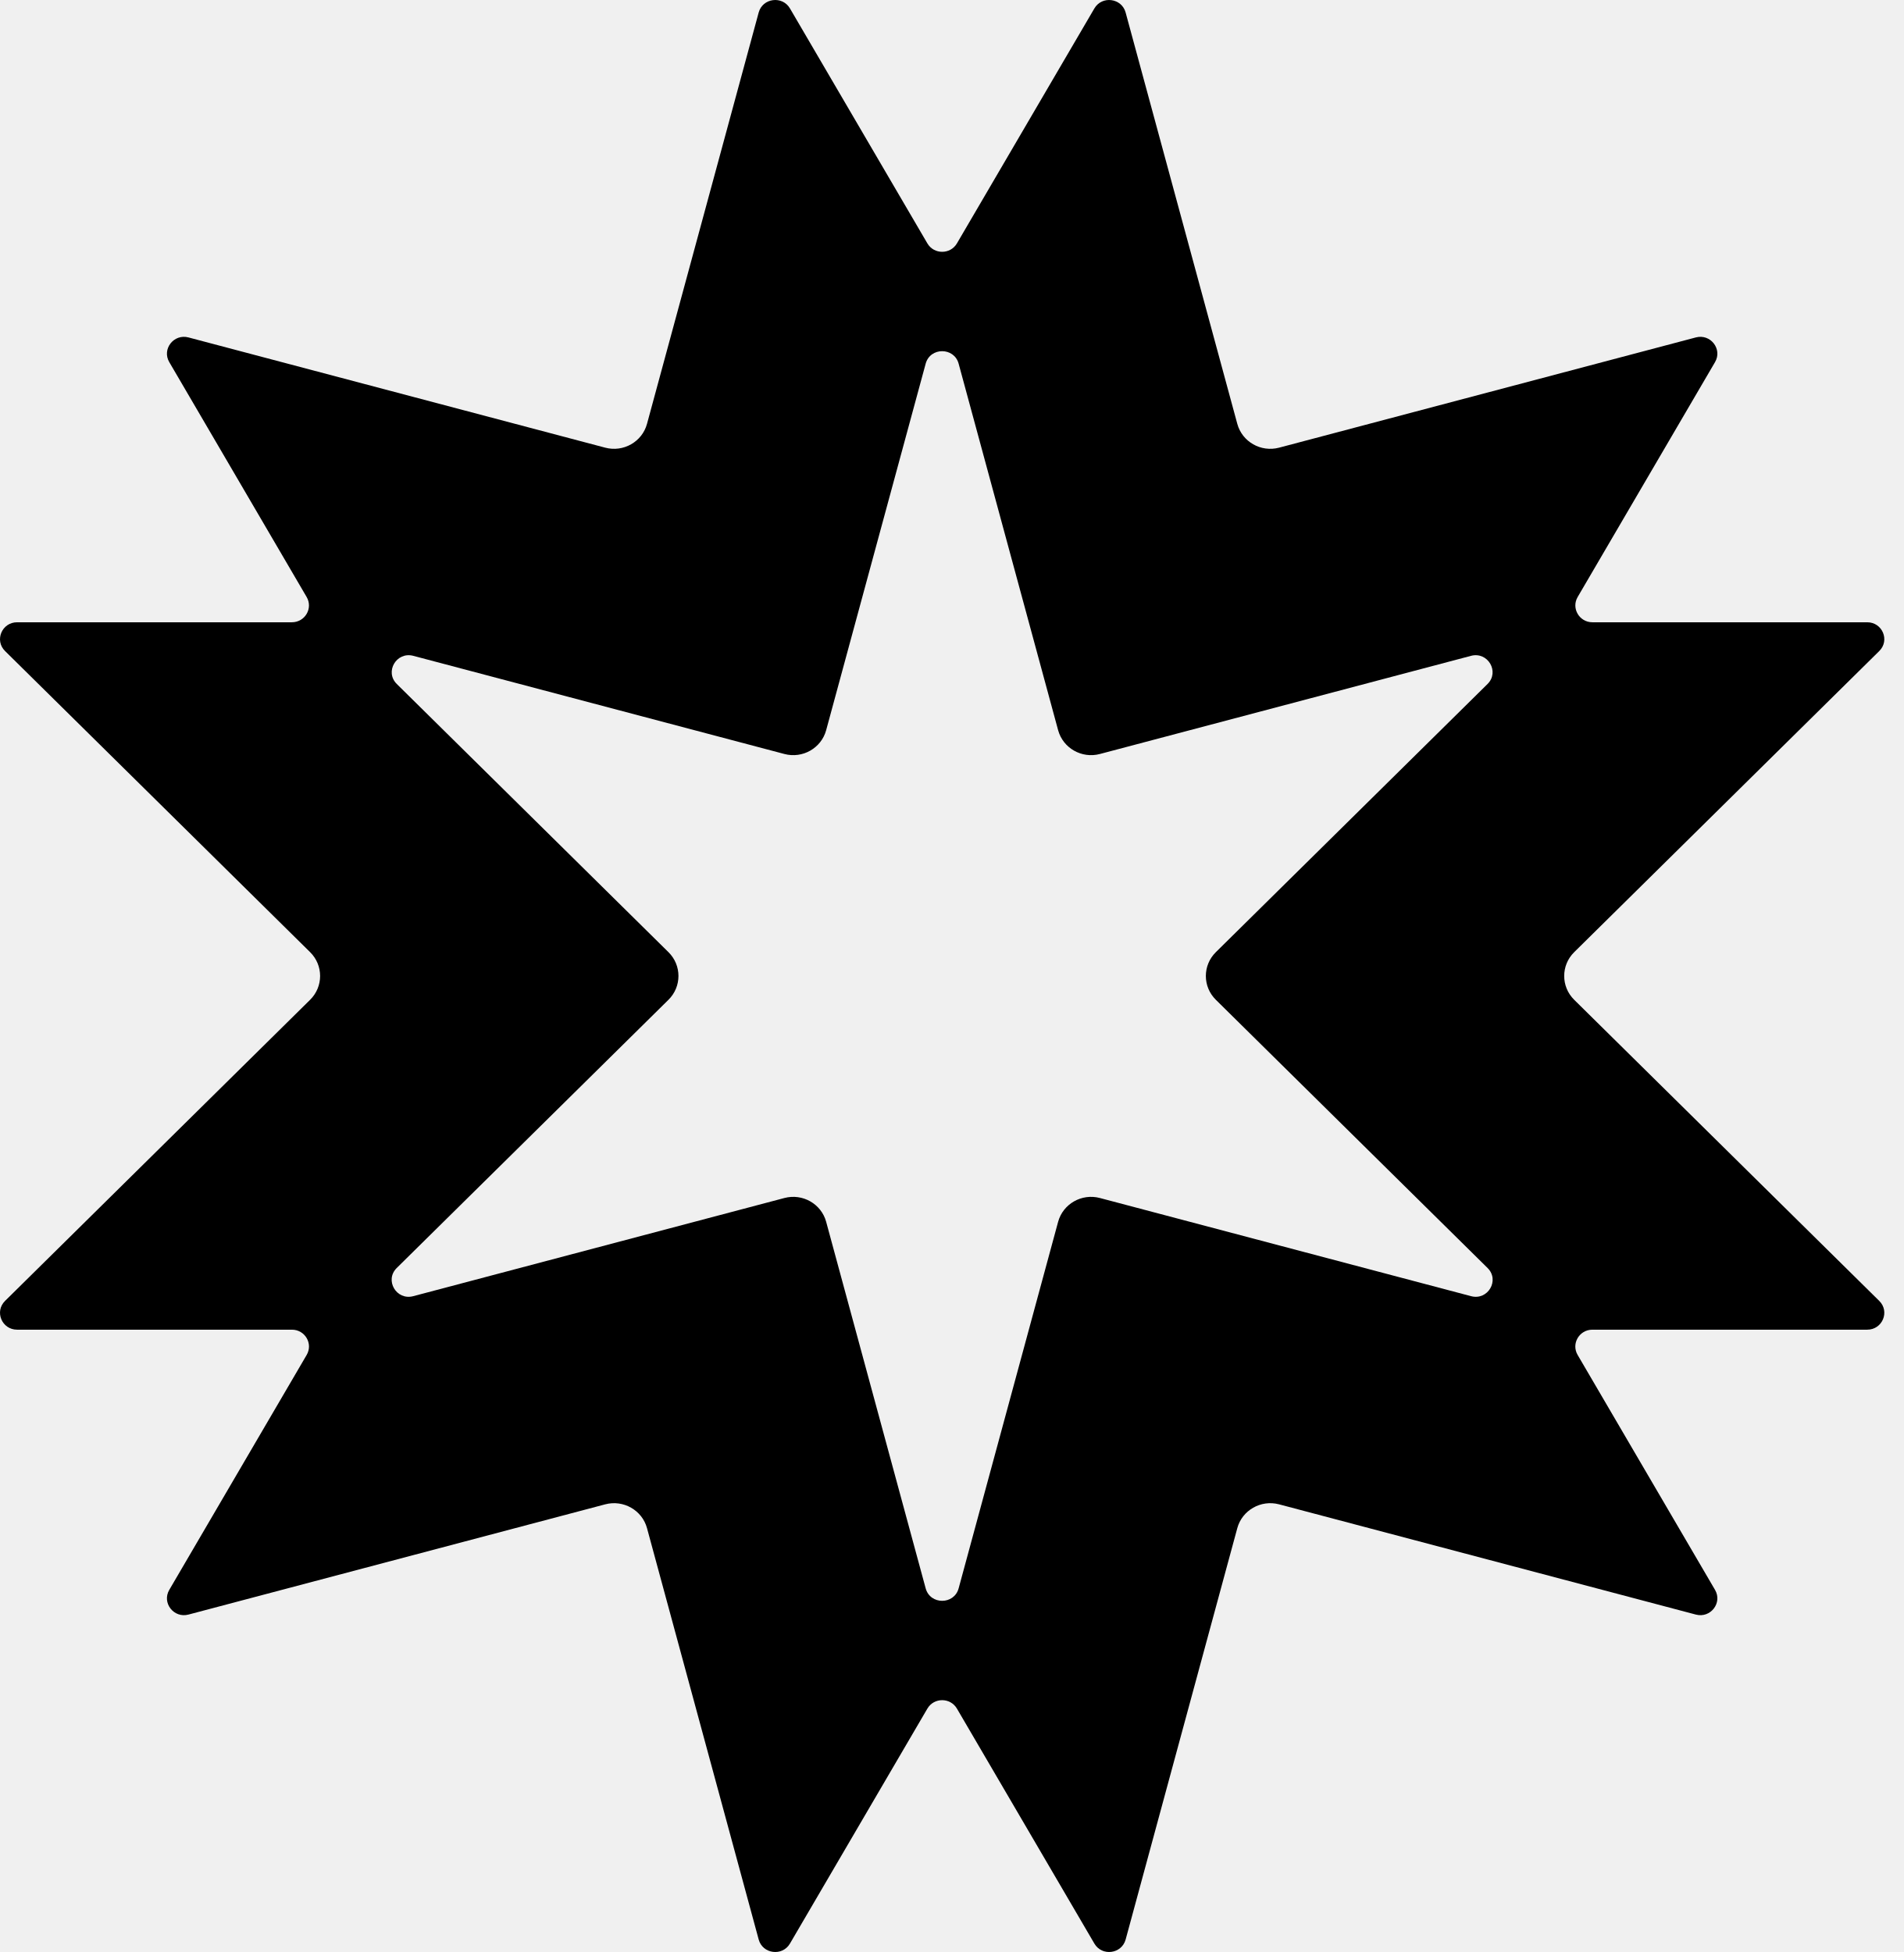
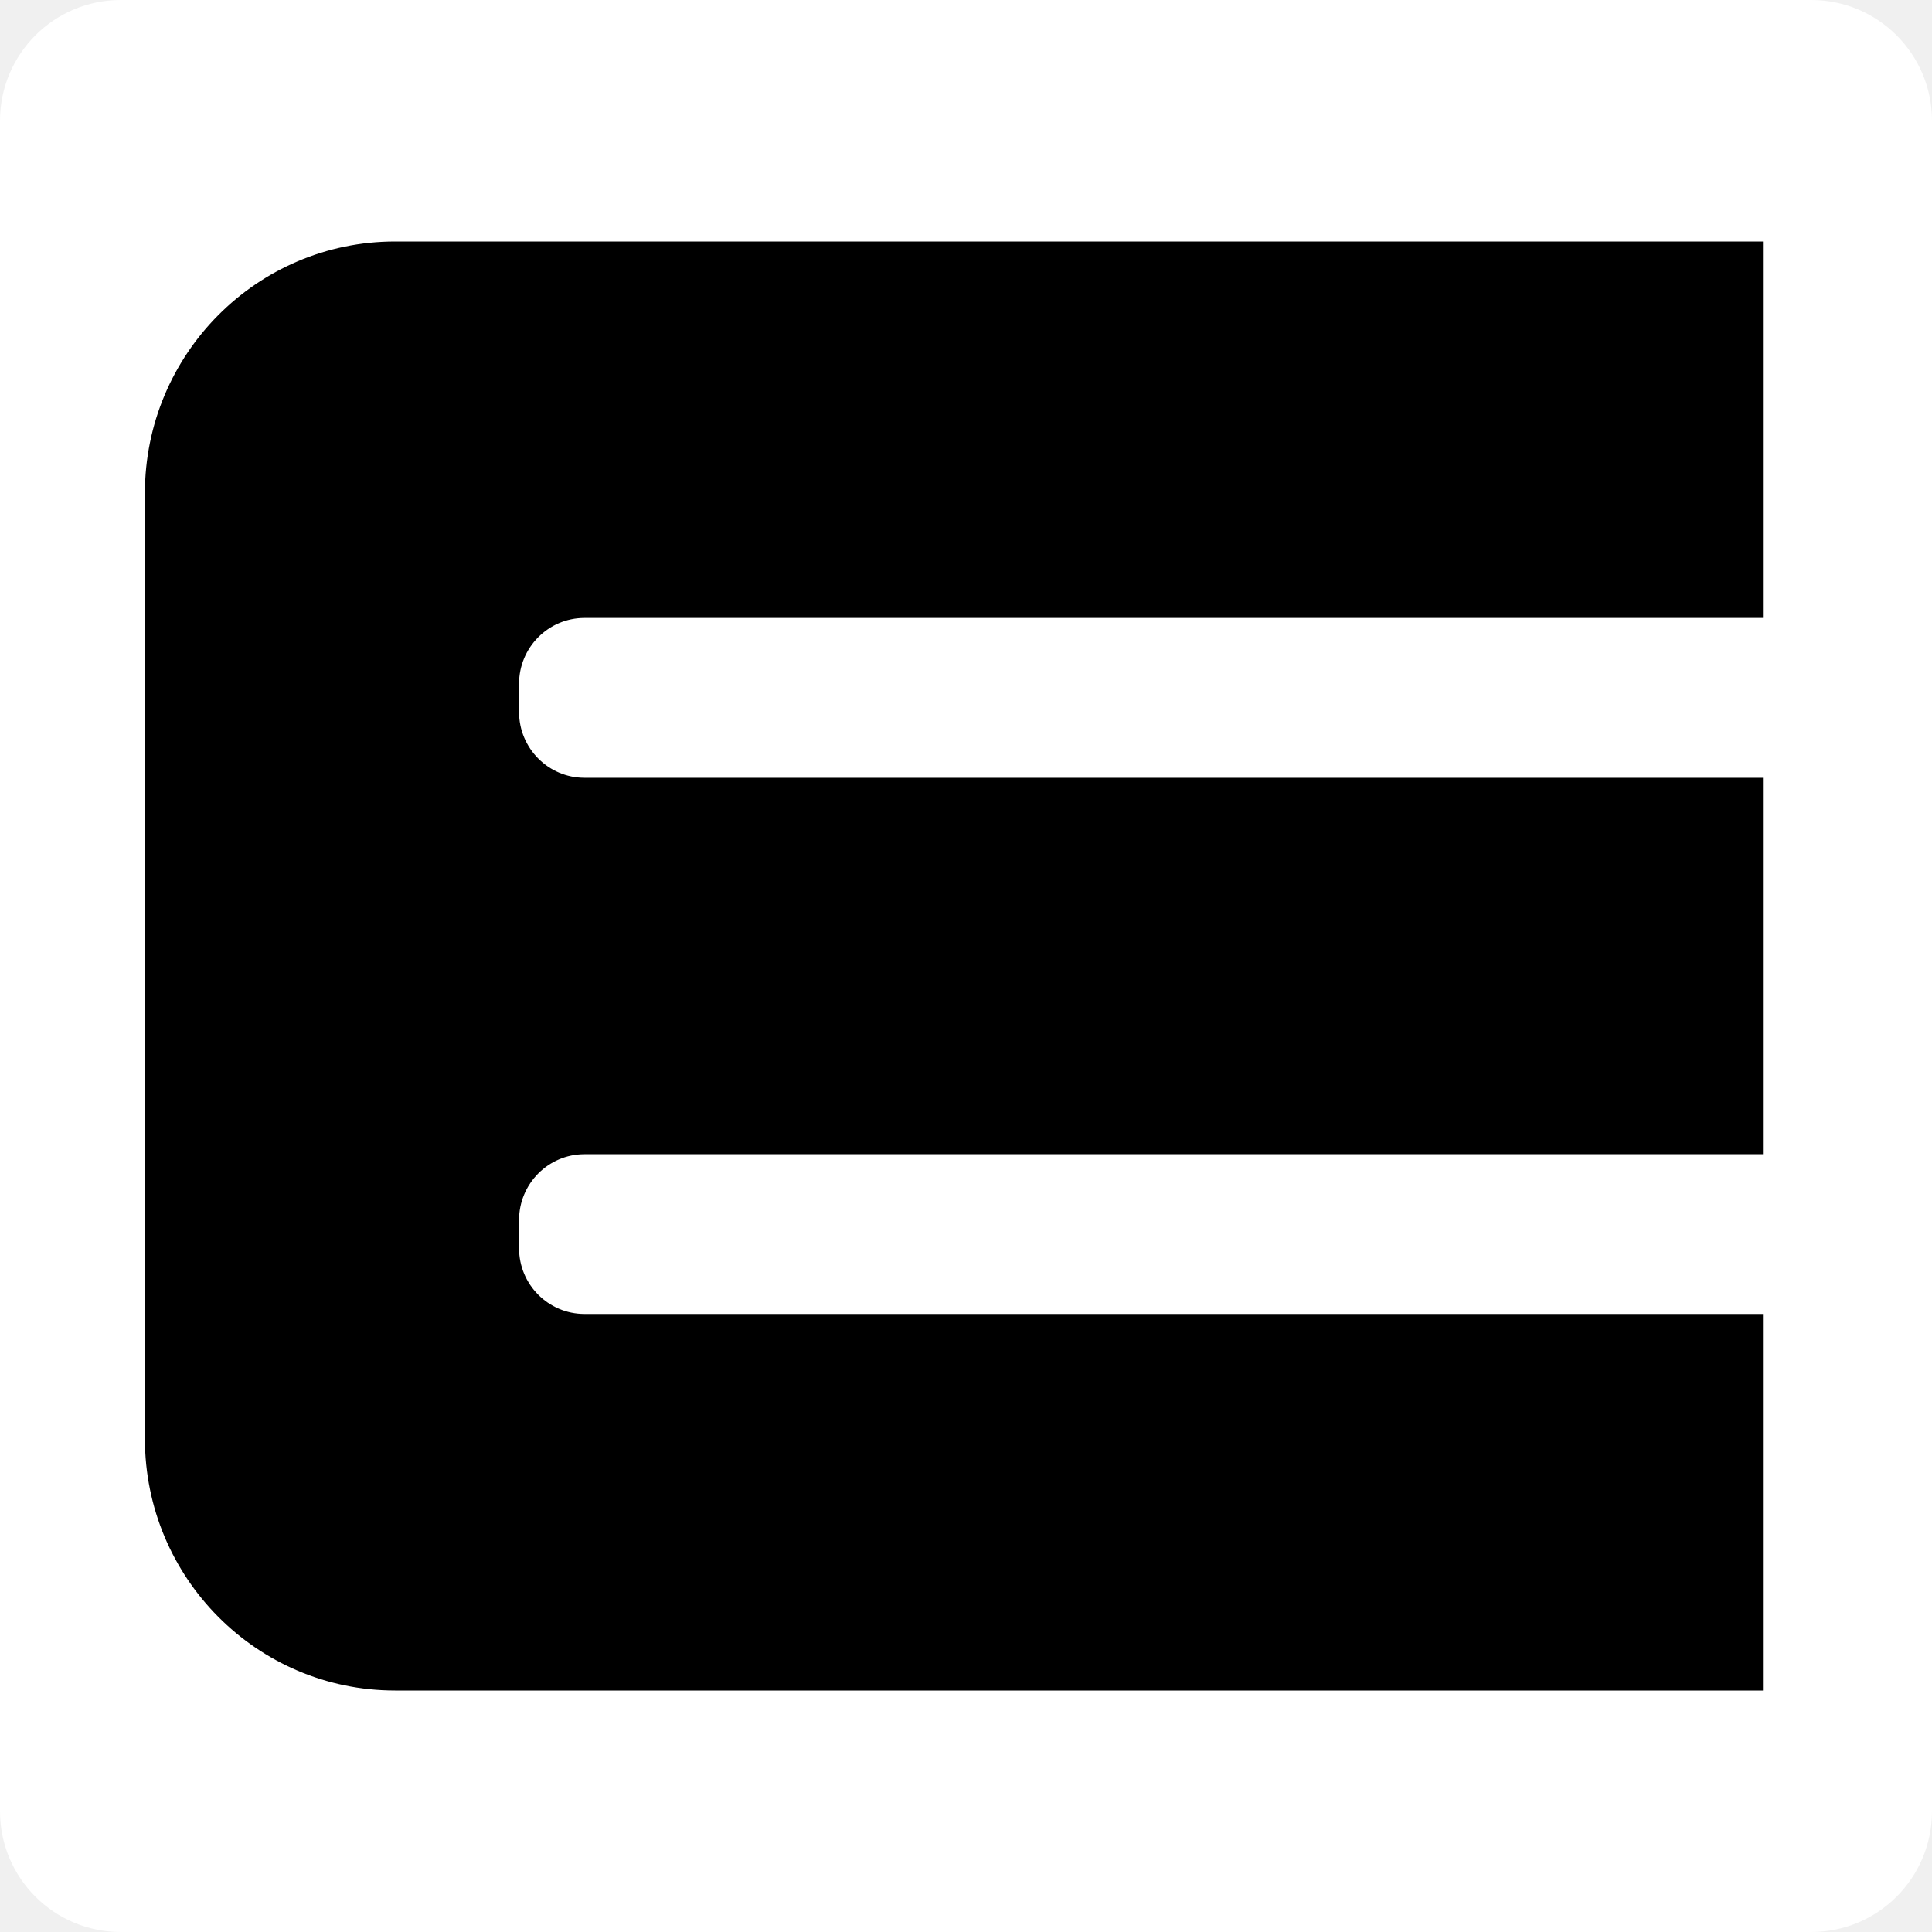
- <svg xmlns="http://www.w3.org/2000/svg" width="78" height="80" viewBox="0 0 78 80" fill="none">
-   <path fill-rule="evenodd" clip-rule="evenodd" d="M65.248 54.495C64.71 54.495 64.374 55.07 64.643 55.53L70.273 65.159C70.585 65.691 70.088 66.33 69.487 66.171L52.411 61.653C51.665 61.456 50.898 61.893 50.698 62.629L46.123 79.488C45.961 80.082 45.153 80.187 44.842 79.655L39.21 70.025C38.941 69.564 38.268 69.564 37.999 70.025L32.368 79.655C32.056 80.187 31.248 80.082 31.087 79.488L26.511 62.629C26.311 61.893 25.544 61.456 24.798 61.653L7.722 66.171C7.121 66.33 6.624 65.691 6.936 65.159L12.566 55.53C12.835 55.07 12.499 54.495 11.961 54.495H0.701C0.078 54.495 -0.234 53.752 0.206 53.317L12.707 40.975C13.253 40.436 13.253 39.562 12.707 39.023L0.206 26.681C-0.234 26.246 0.078 25.503 0.701 25.503L11.959 25.503C12.498 25.503 12.834 24.928 12.565 24.468L6.936 14.841C6.624 14.309 7.121 13.67 7.722 13.829L24.798 18.347C25.544 18.544 26.311 18.107 26.511 17.371L31.087 0.512C31.248 -0.082 32.056 -0.187 32.368 0.345L37.999 9.975C38.268 10.435 38.941 10.435 39.21 9.975L44.842 0.345C45.153 -0.187 45.961 -0.082 46.122 0.512L50.698 17.371C50.898 18.107 51.665 18.544 52.411 18.347L69.487 13.829C70.088 13.67 70.585 14.309 70.273 14.841L64.644 24.468C64.375 24.928 64.712 25.503 65.249 25.503L76.509 25.503C77.132 25.503 77.444 26.246 77.003 26.681L64.502 39.023C63.956 39.562 63.956 40.436 64.502 40.975L77.003 53.317C77.444 53.752 77.132 54.495 76.509 54.495H65.248ZM60.951 28.033C61.457 27.534 60.966 26.696 60.275 26.878L45.069 30.901C44.323 31.099 43.556 30.661 43.356 29.925L39.28 14.905C39.095 14.222 38.114 14.222 37.929 14.905L33.852 29.925C33.653 30.661 32.886 31.099 32.14 30.901L16.934 26.878C16.243 26.696 15.753 27.534 16.259 28.033L27.39 39.023C27.936 39.562 27.936 40.436 27.39 40.975L16.256 51.967C15.75 52.467 16.241 53.305 16.932 53.122L32.14 49.099C32.886 48.901 33.653 49.339 33.852 50.075L37.929 65.096C38.114 65.778 39.095 65.778 39.28 65.096L43.356 50.075C43.556 49.339 44.323 48.901 45.069 49.099L60.278 53.122C60.969 53.305 61.459 52.467 60.953 51.967L49.819 40.975C49.273 40.436 49.273 39.562 49.819 39.023L60.951 28.033Z" fill="black" />
+ <svg xmlns="http://www.w3.org/2000/svg" width="80" height="80" viewBox="0 0 80 80" fill="none">
+   <rect width="80" height="80" rx="5" fill="white" />
+   <path d="M73 10V25.588H24.199C22.706 25.589 21.493 26.809 21.493 28.311V29.483C21.493 30.985 22.706 32.205 24.199 32.206H73V47.794H24.199C22.706 47.795 21.493 49.015 21.493 50.517V51.689C21.493 53.191 22.706 54.407 24.199 54.408H73V70H16.359C10.638 69.999 6 65.33 6 59.574V20.422C6.001 14.667 10.639 10.001 16.359 10H73Z" fill="black" />
</svg>
